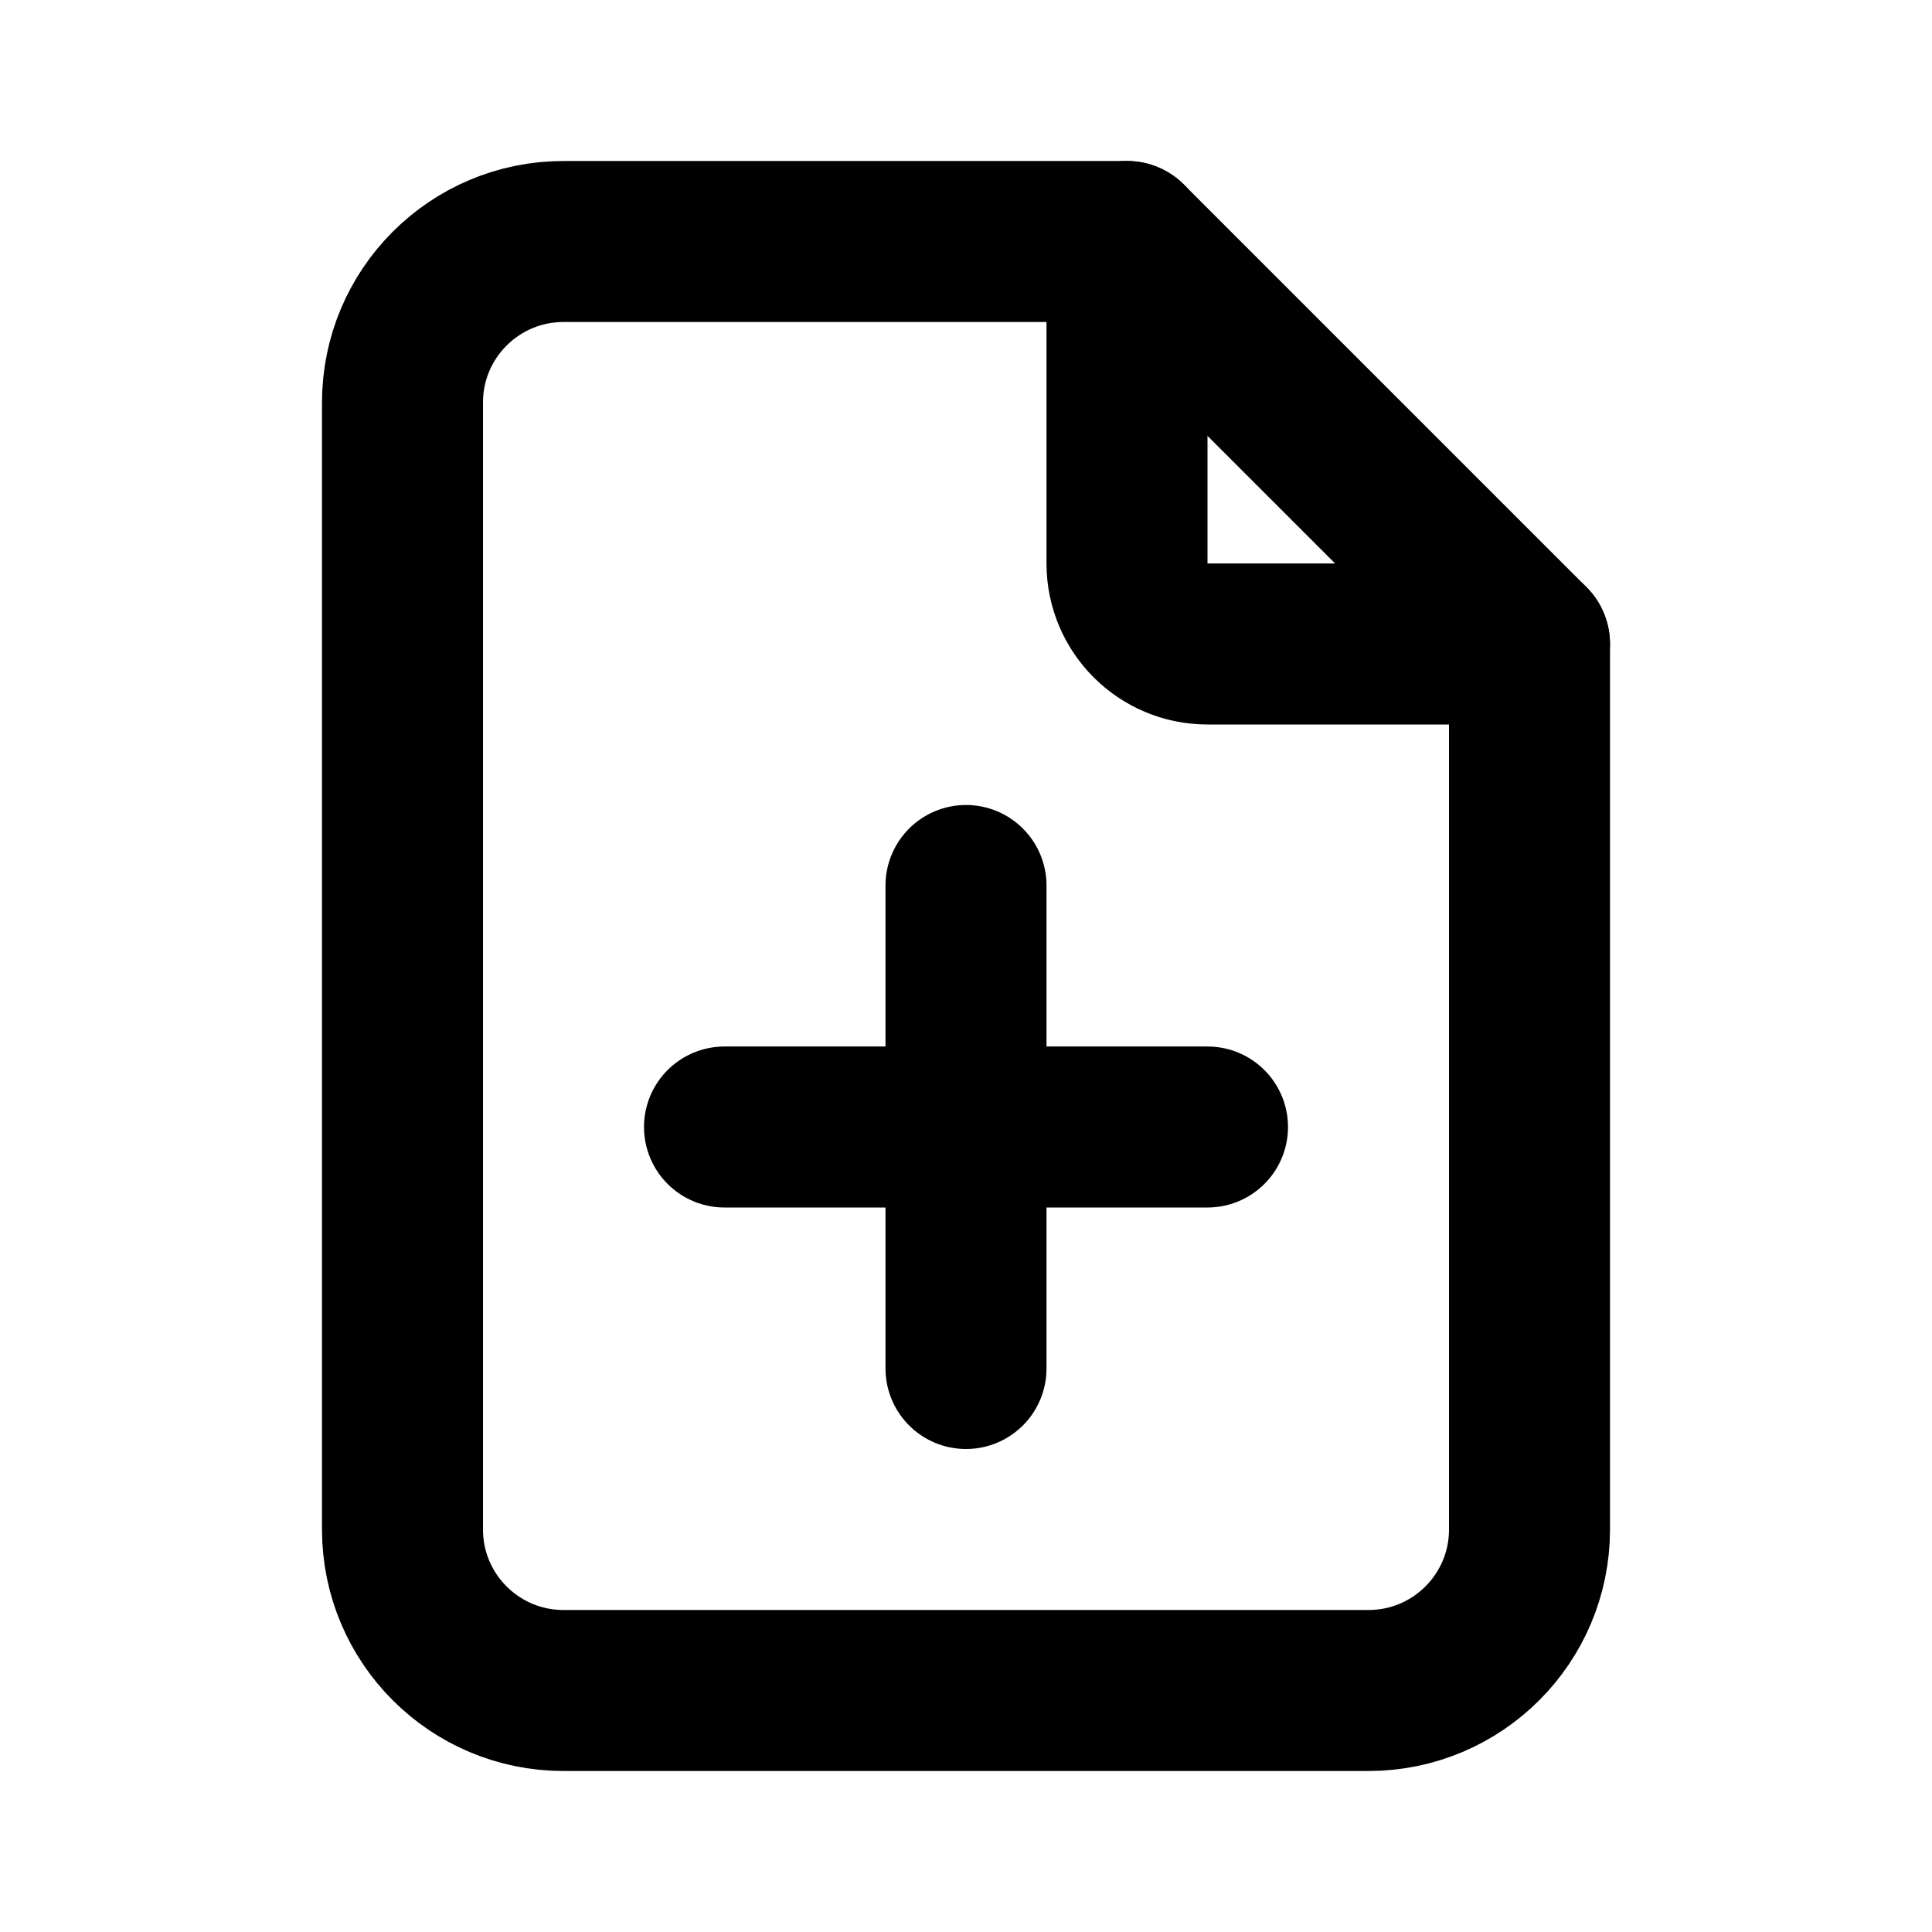
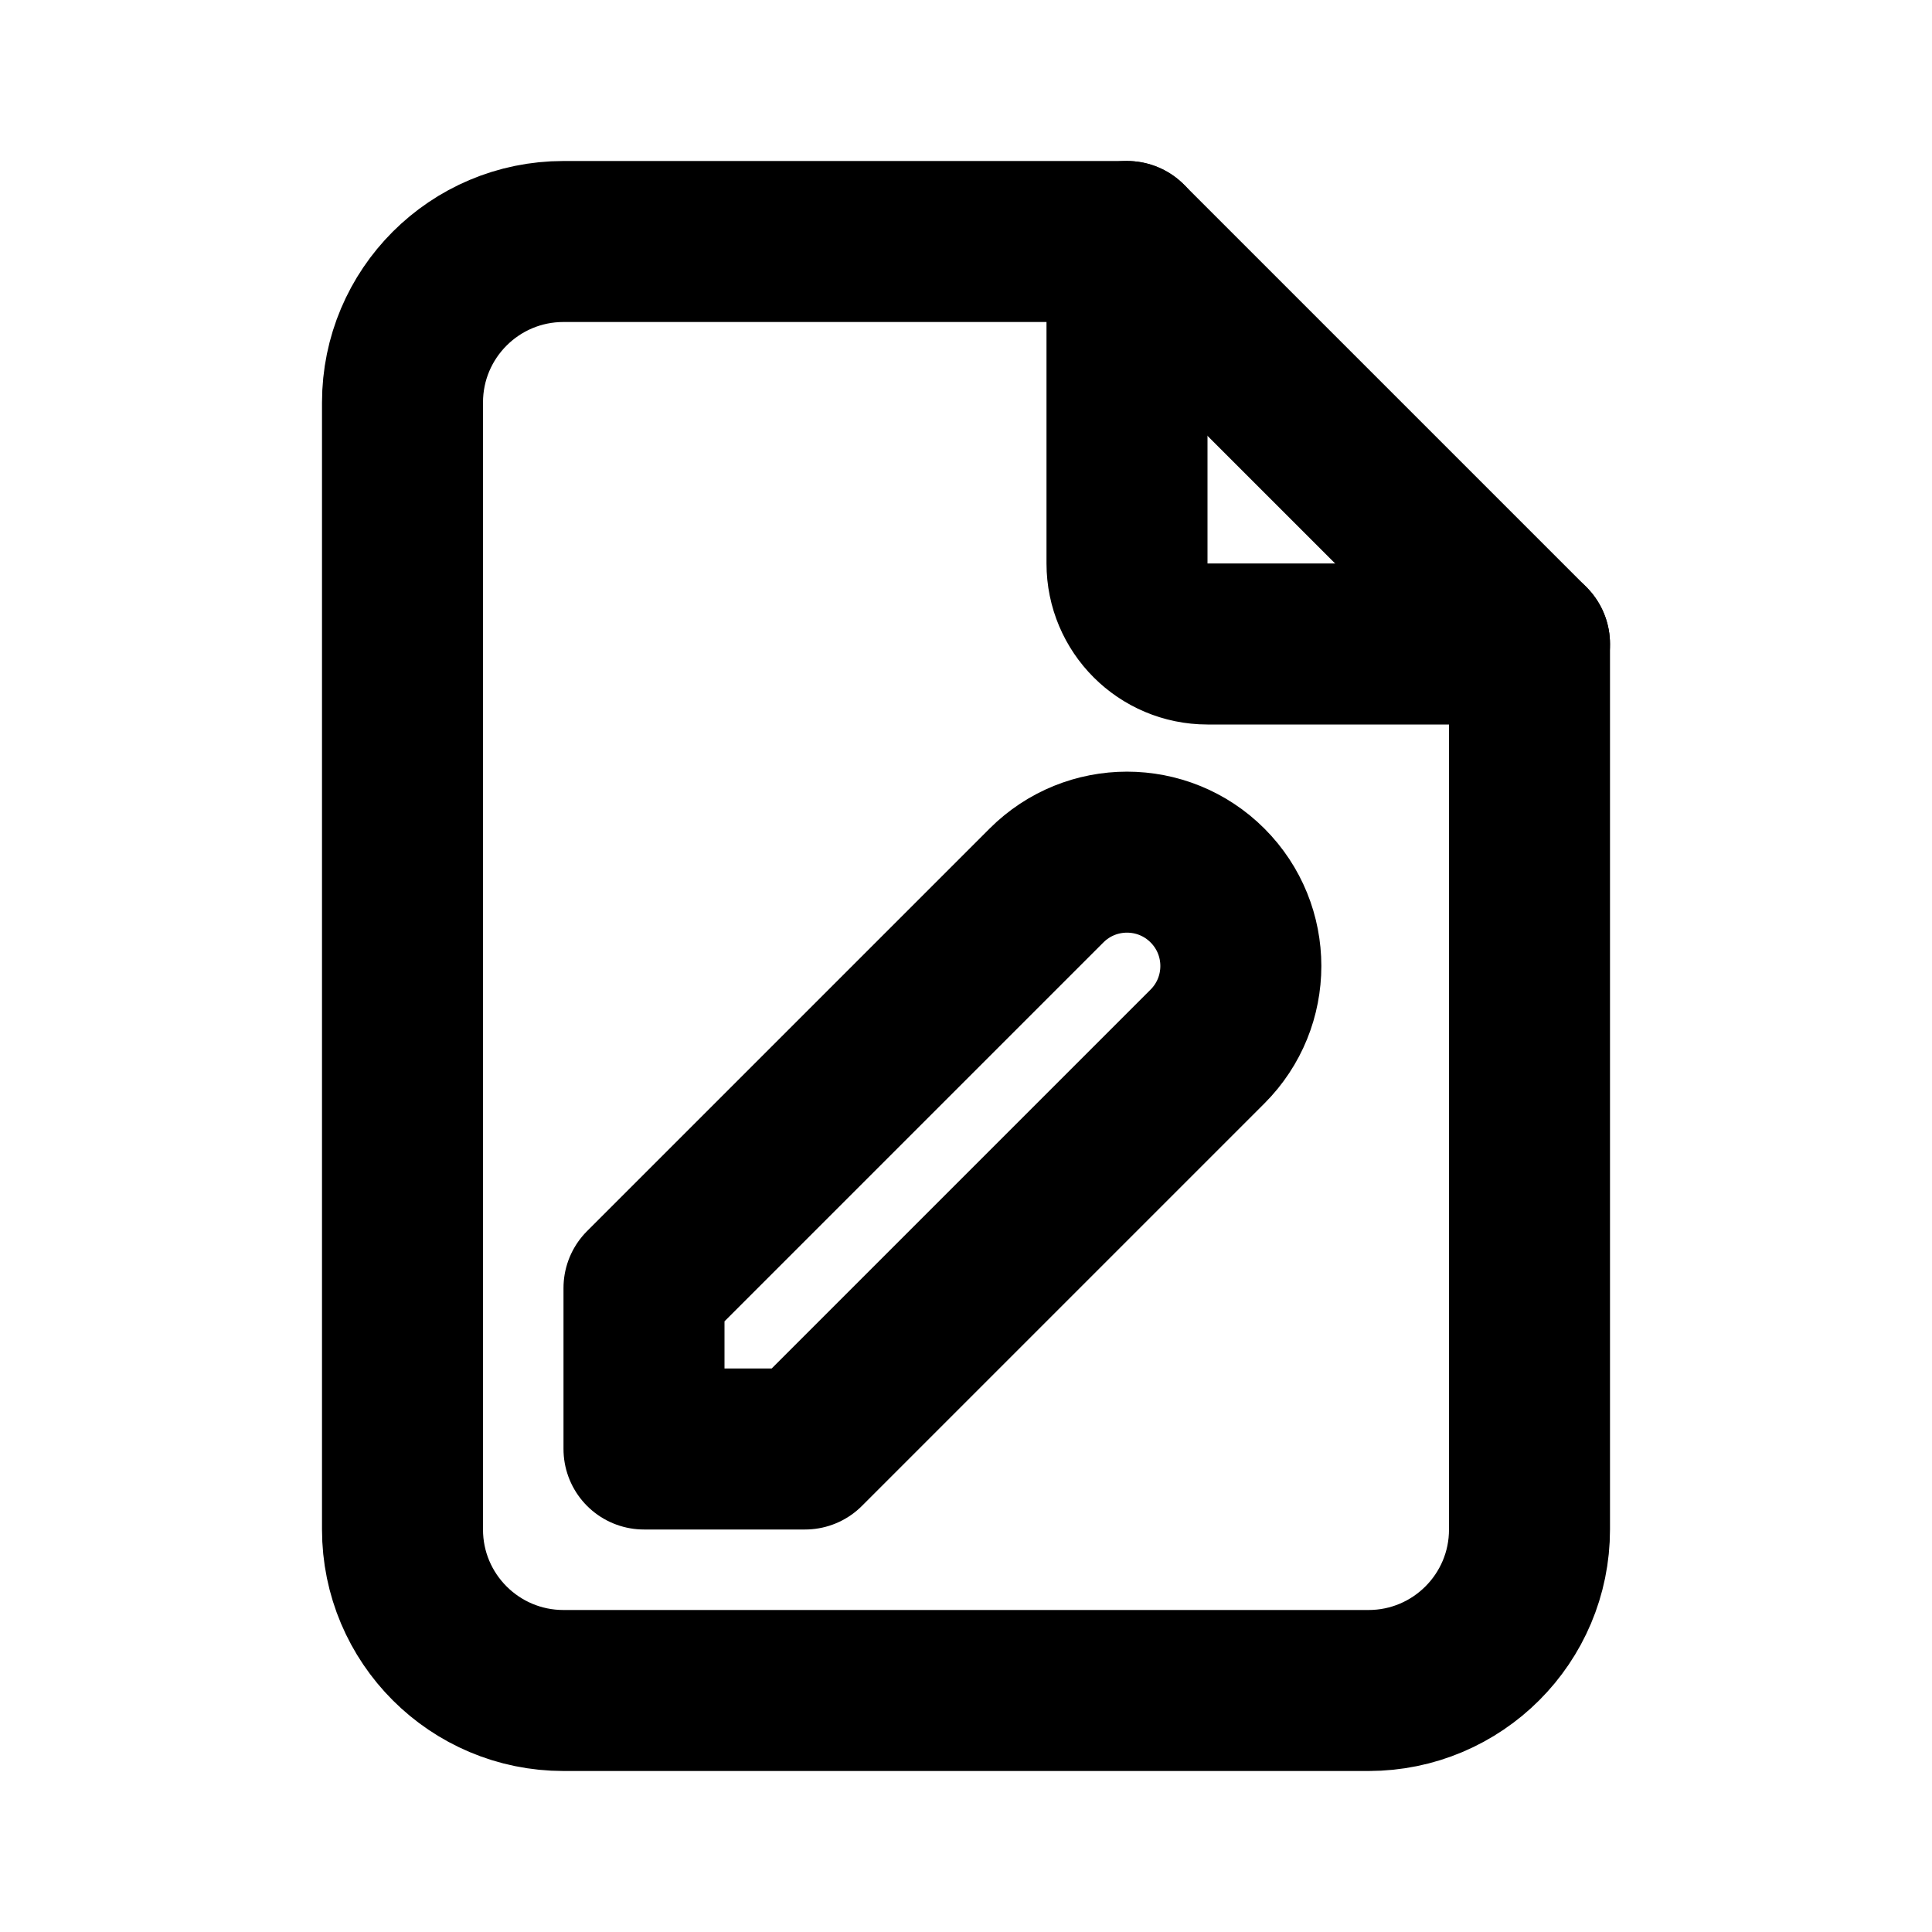
<svg xmlns="http://www.w3.org/2000/svg" width="24" height="24" viewBox="0 0 24 24" fill="none" stroke="currentColor" stroke-width="2" stroke-linecap="round" stroke-linejoin="round">
  <path d="M14 3v4a1 1 0 0 0 1 1h4" />
  <path d="M17 21h-10a2 2 0 0 1 -2 -2v-14a2 2 0 0 1 2 -2h7l5 5v11a2 2 0 0 1 -2 2" />
-   <path d="M12 11l0 6" />
-   <path d="M9 14l6 0" />
+   <path d="M10 18l5 -5a1.414 1.414 0 0 0 -2 -2l-5 5v2h2" />
</svg>
